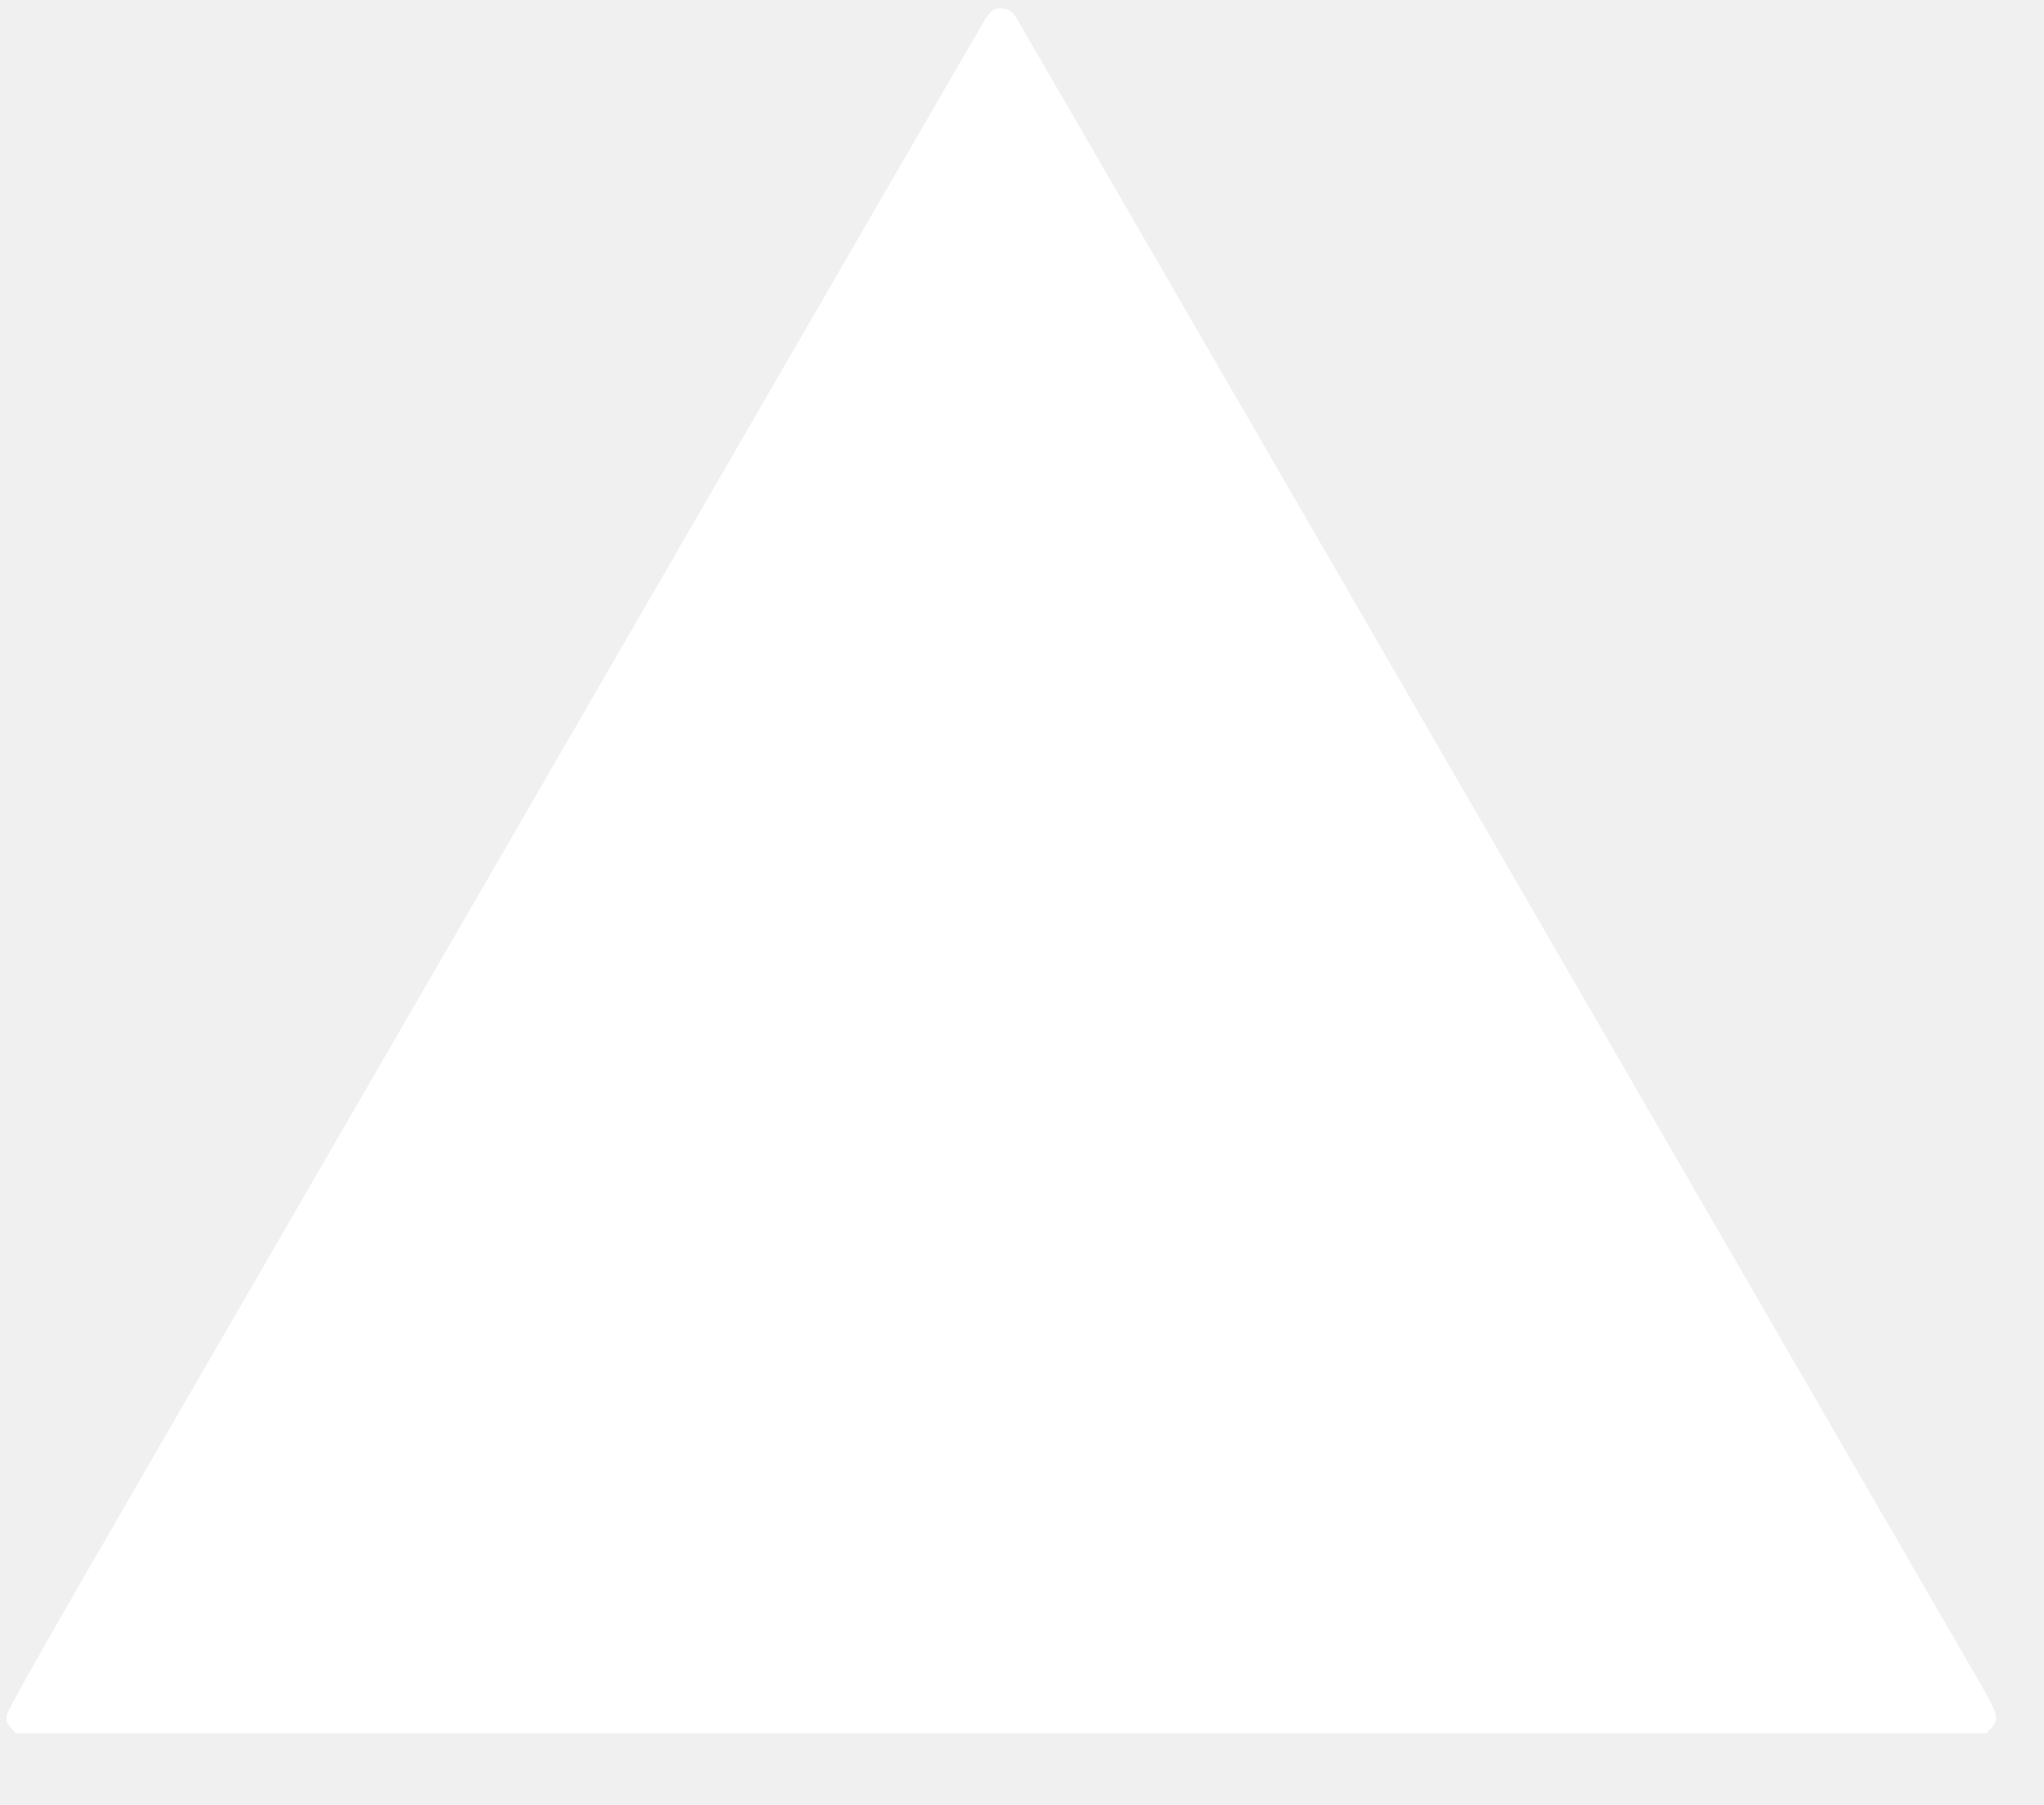
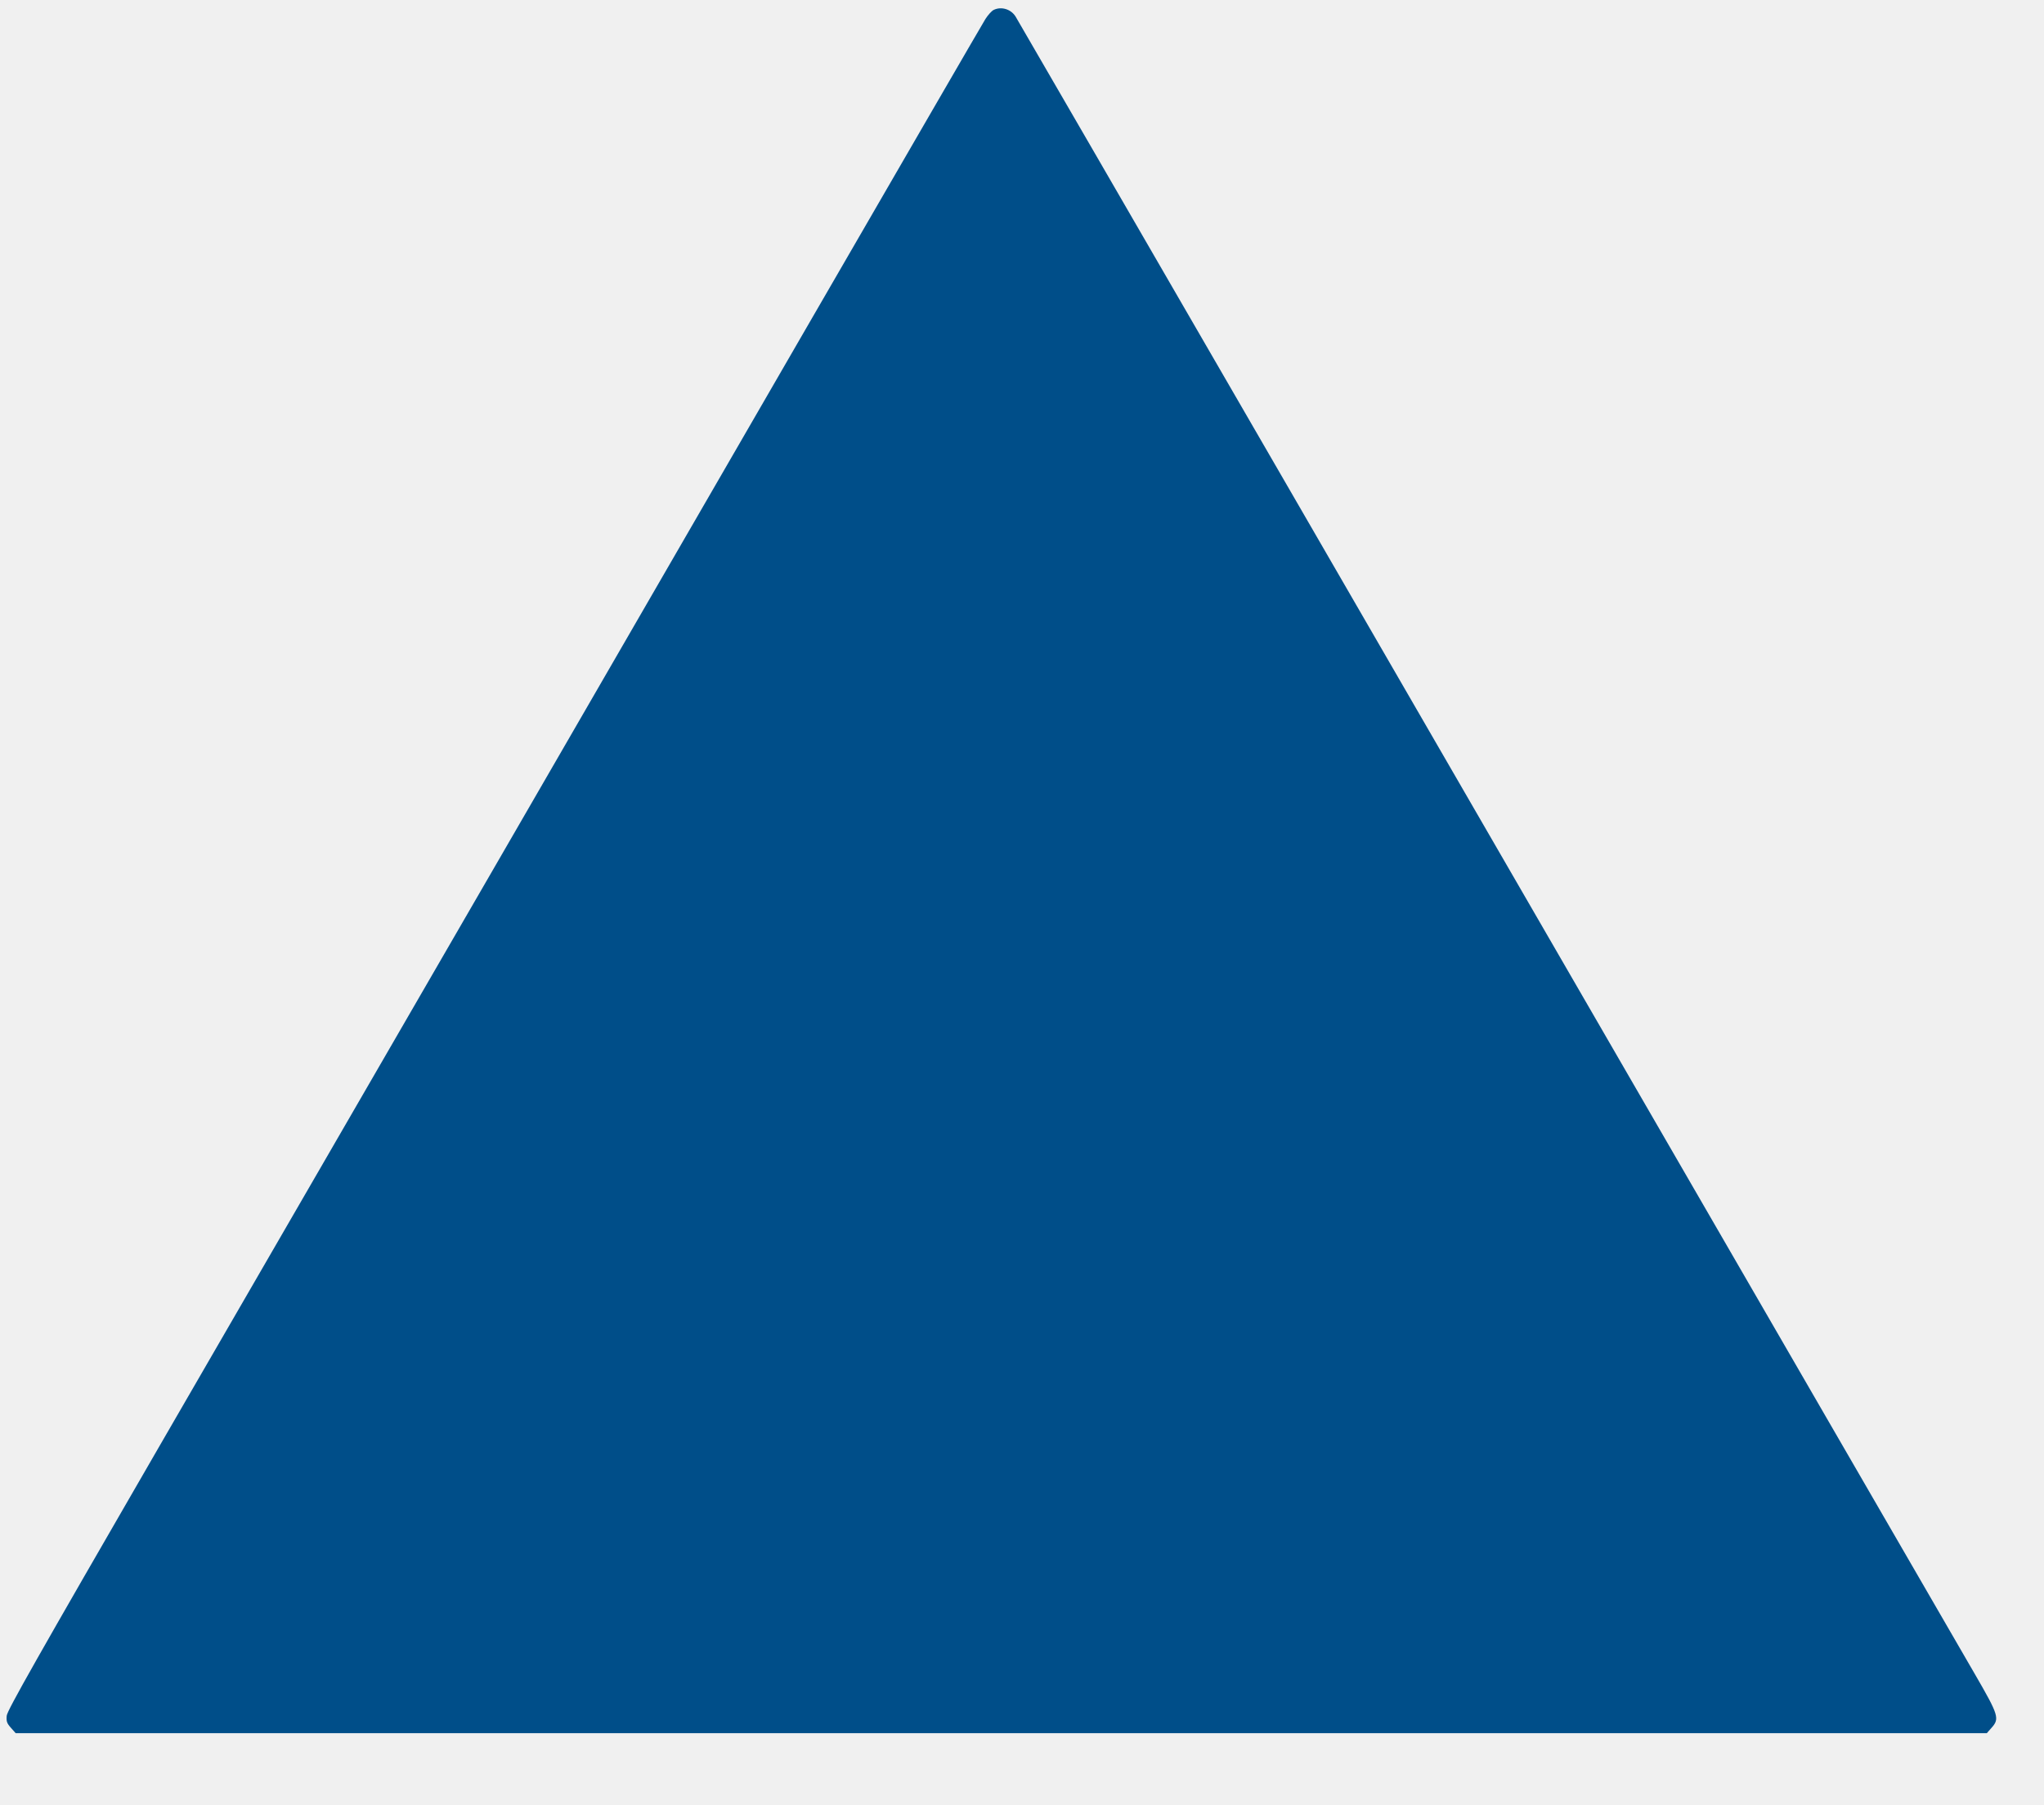
<svg xmlns="http://www.w3.org/2000/svg" version="1.0" width="1280pt" height="1130pt" viewBox="0 0 1280 1130" preserveAspectRatio="xMidYMid meet">
-   <g transform="translate(0,1130) scale(0.1,-0.1)" fill="#FFFFFF" stroke="none">
+   <g transform="translate(0,1130) scale(0.1,-0.1)" fill="#004e89" stroke="none">
    <path d="M6223 11238 c-13 -6 -36 -32 -52 -57 -16 -25 -510 -878 -1099 -1896 -1218 -2107 -2695 -4661 -4078 -7050 -766 -1325 -949 -1648 -952 -1681 -3 -35 1 -47 26 -75 l30 -34 6172 0 6172 0 29 33 c52 58 46 78 -104 337 -74 127 -492 849 -929 1605 -2253 3896 -5066 8758 -5078 8776 -29 47 -90 65 -137 42z" />
  </g>
</svg>
